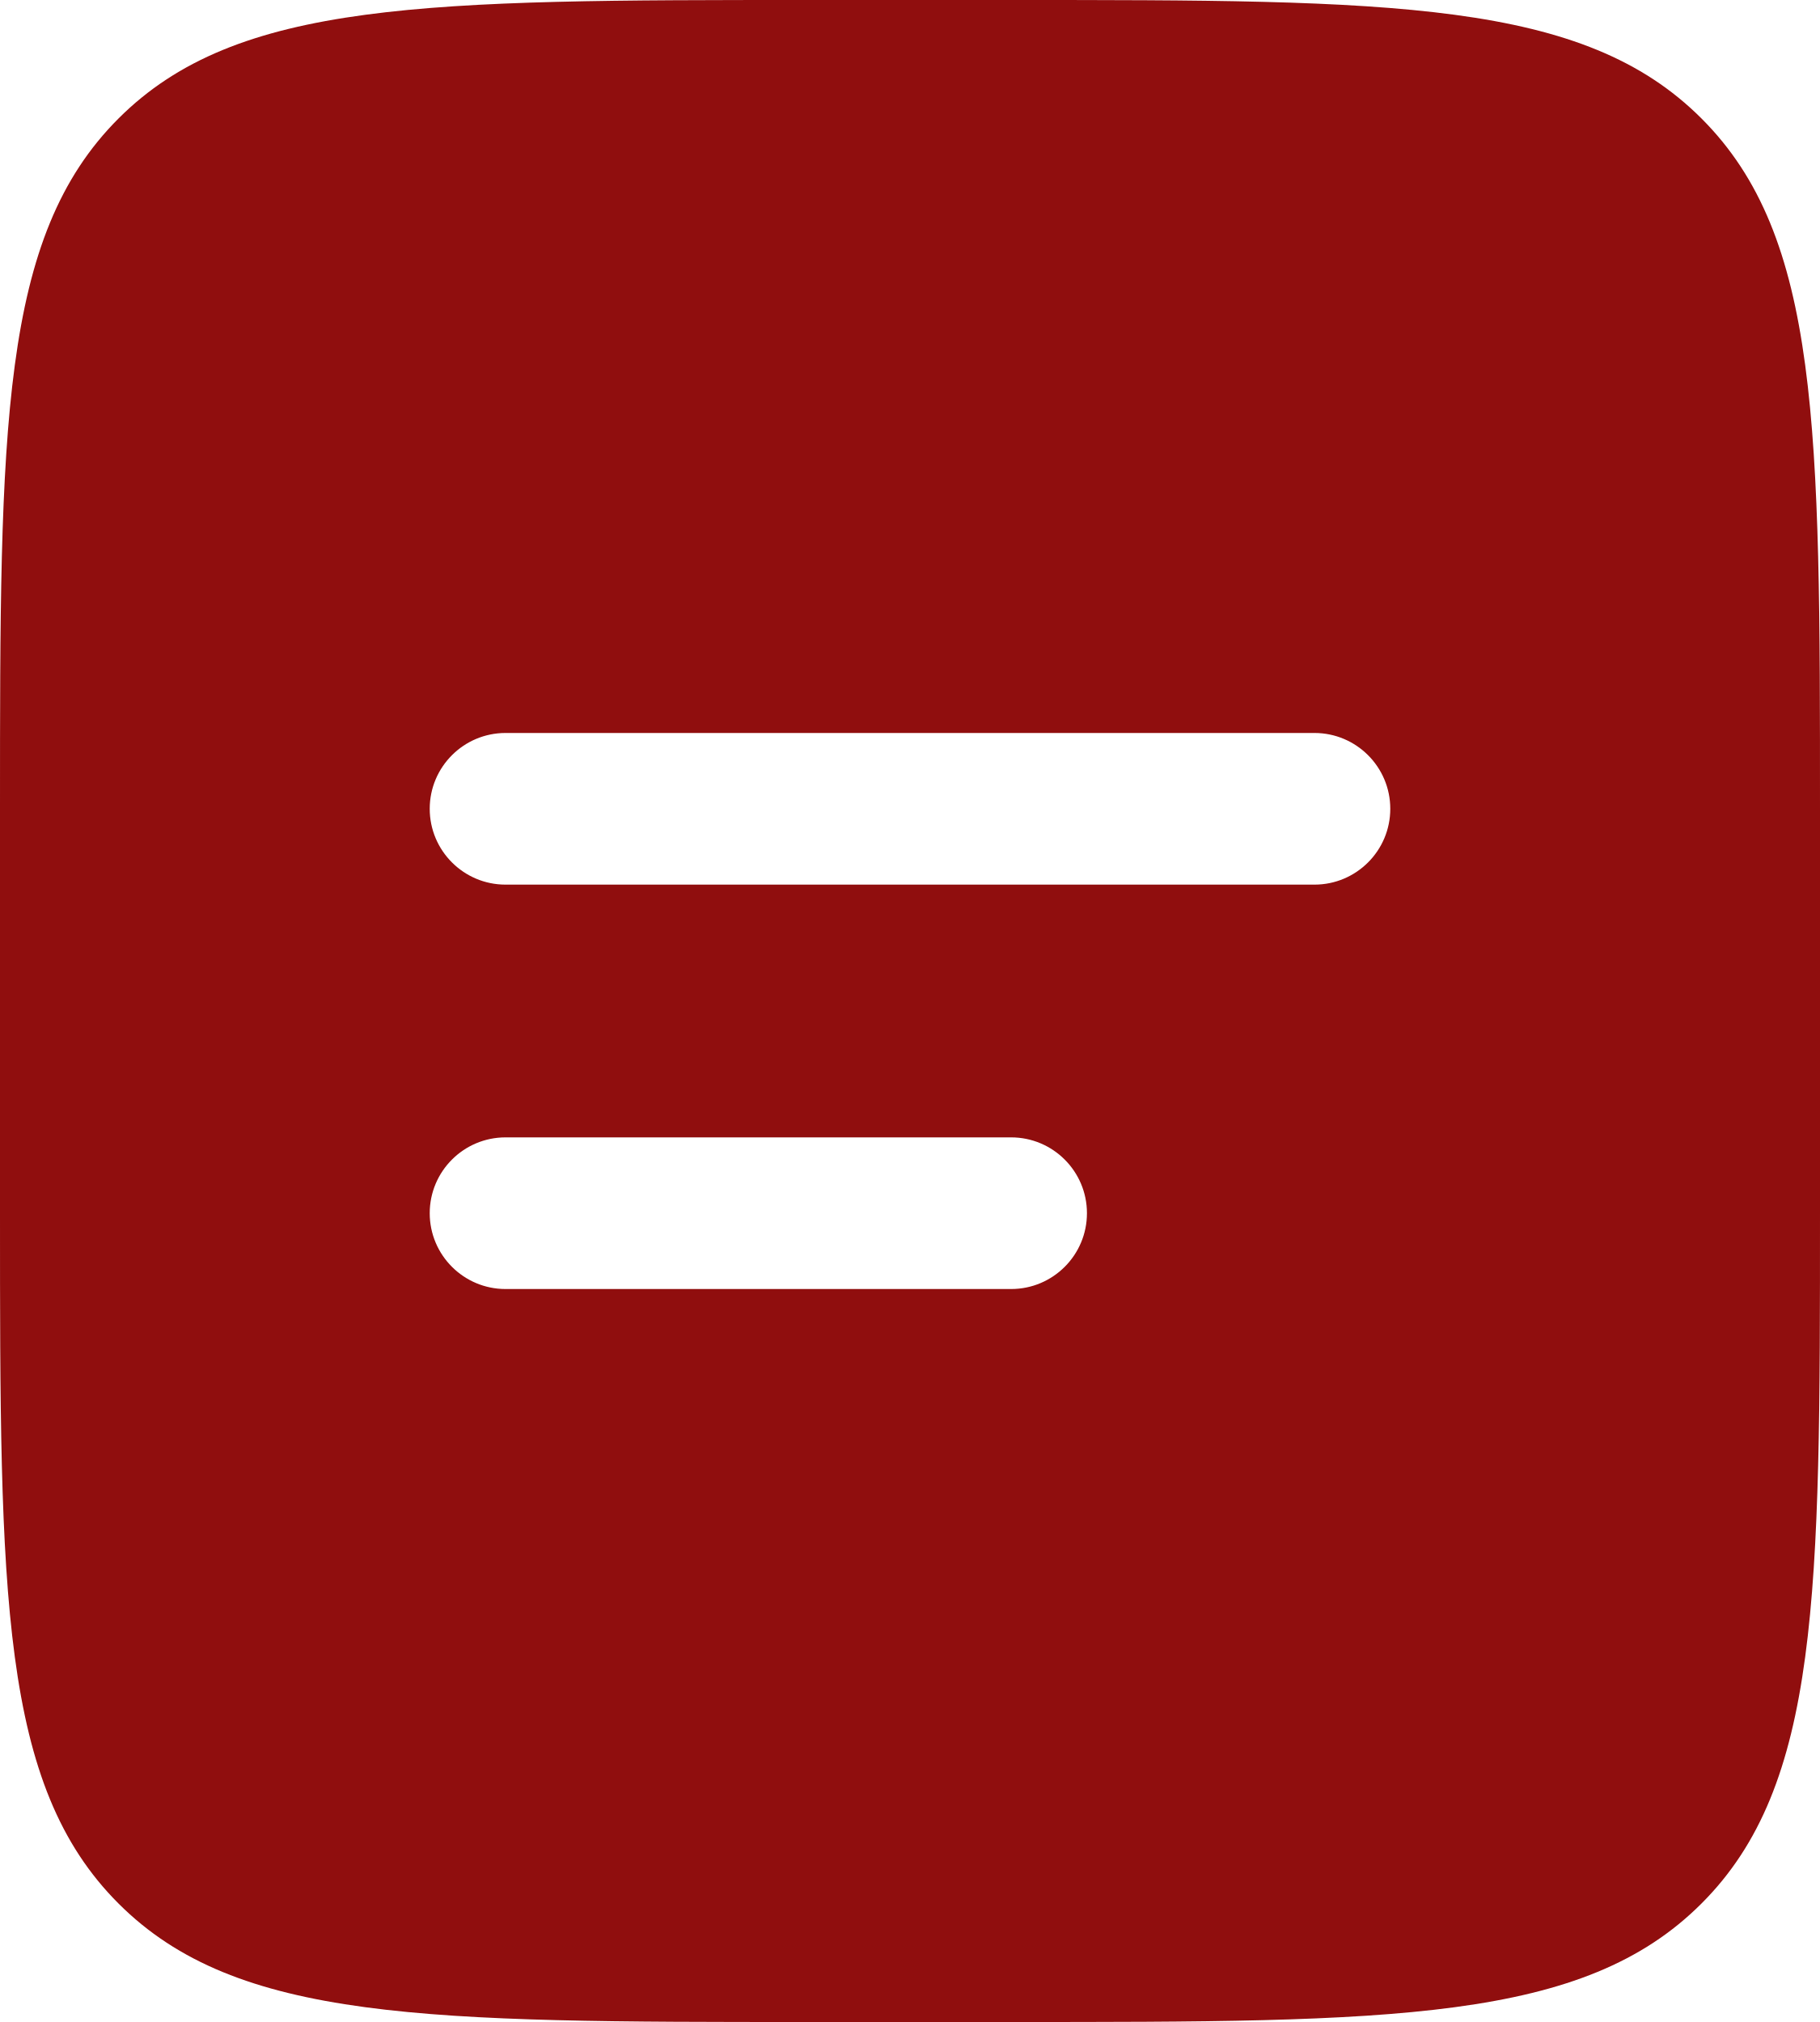
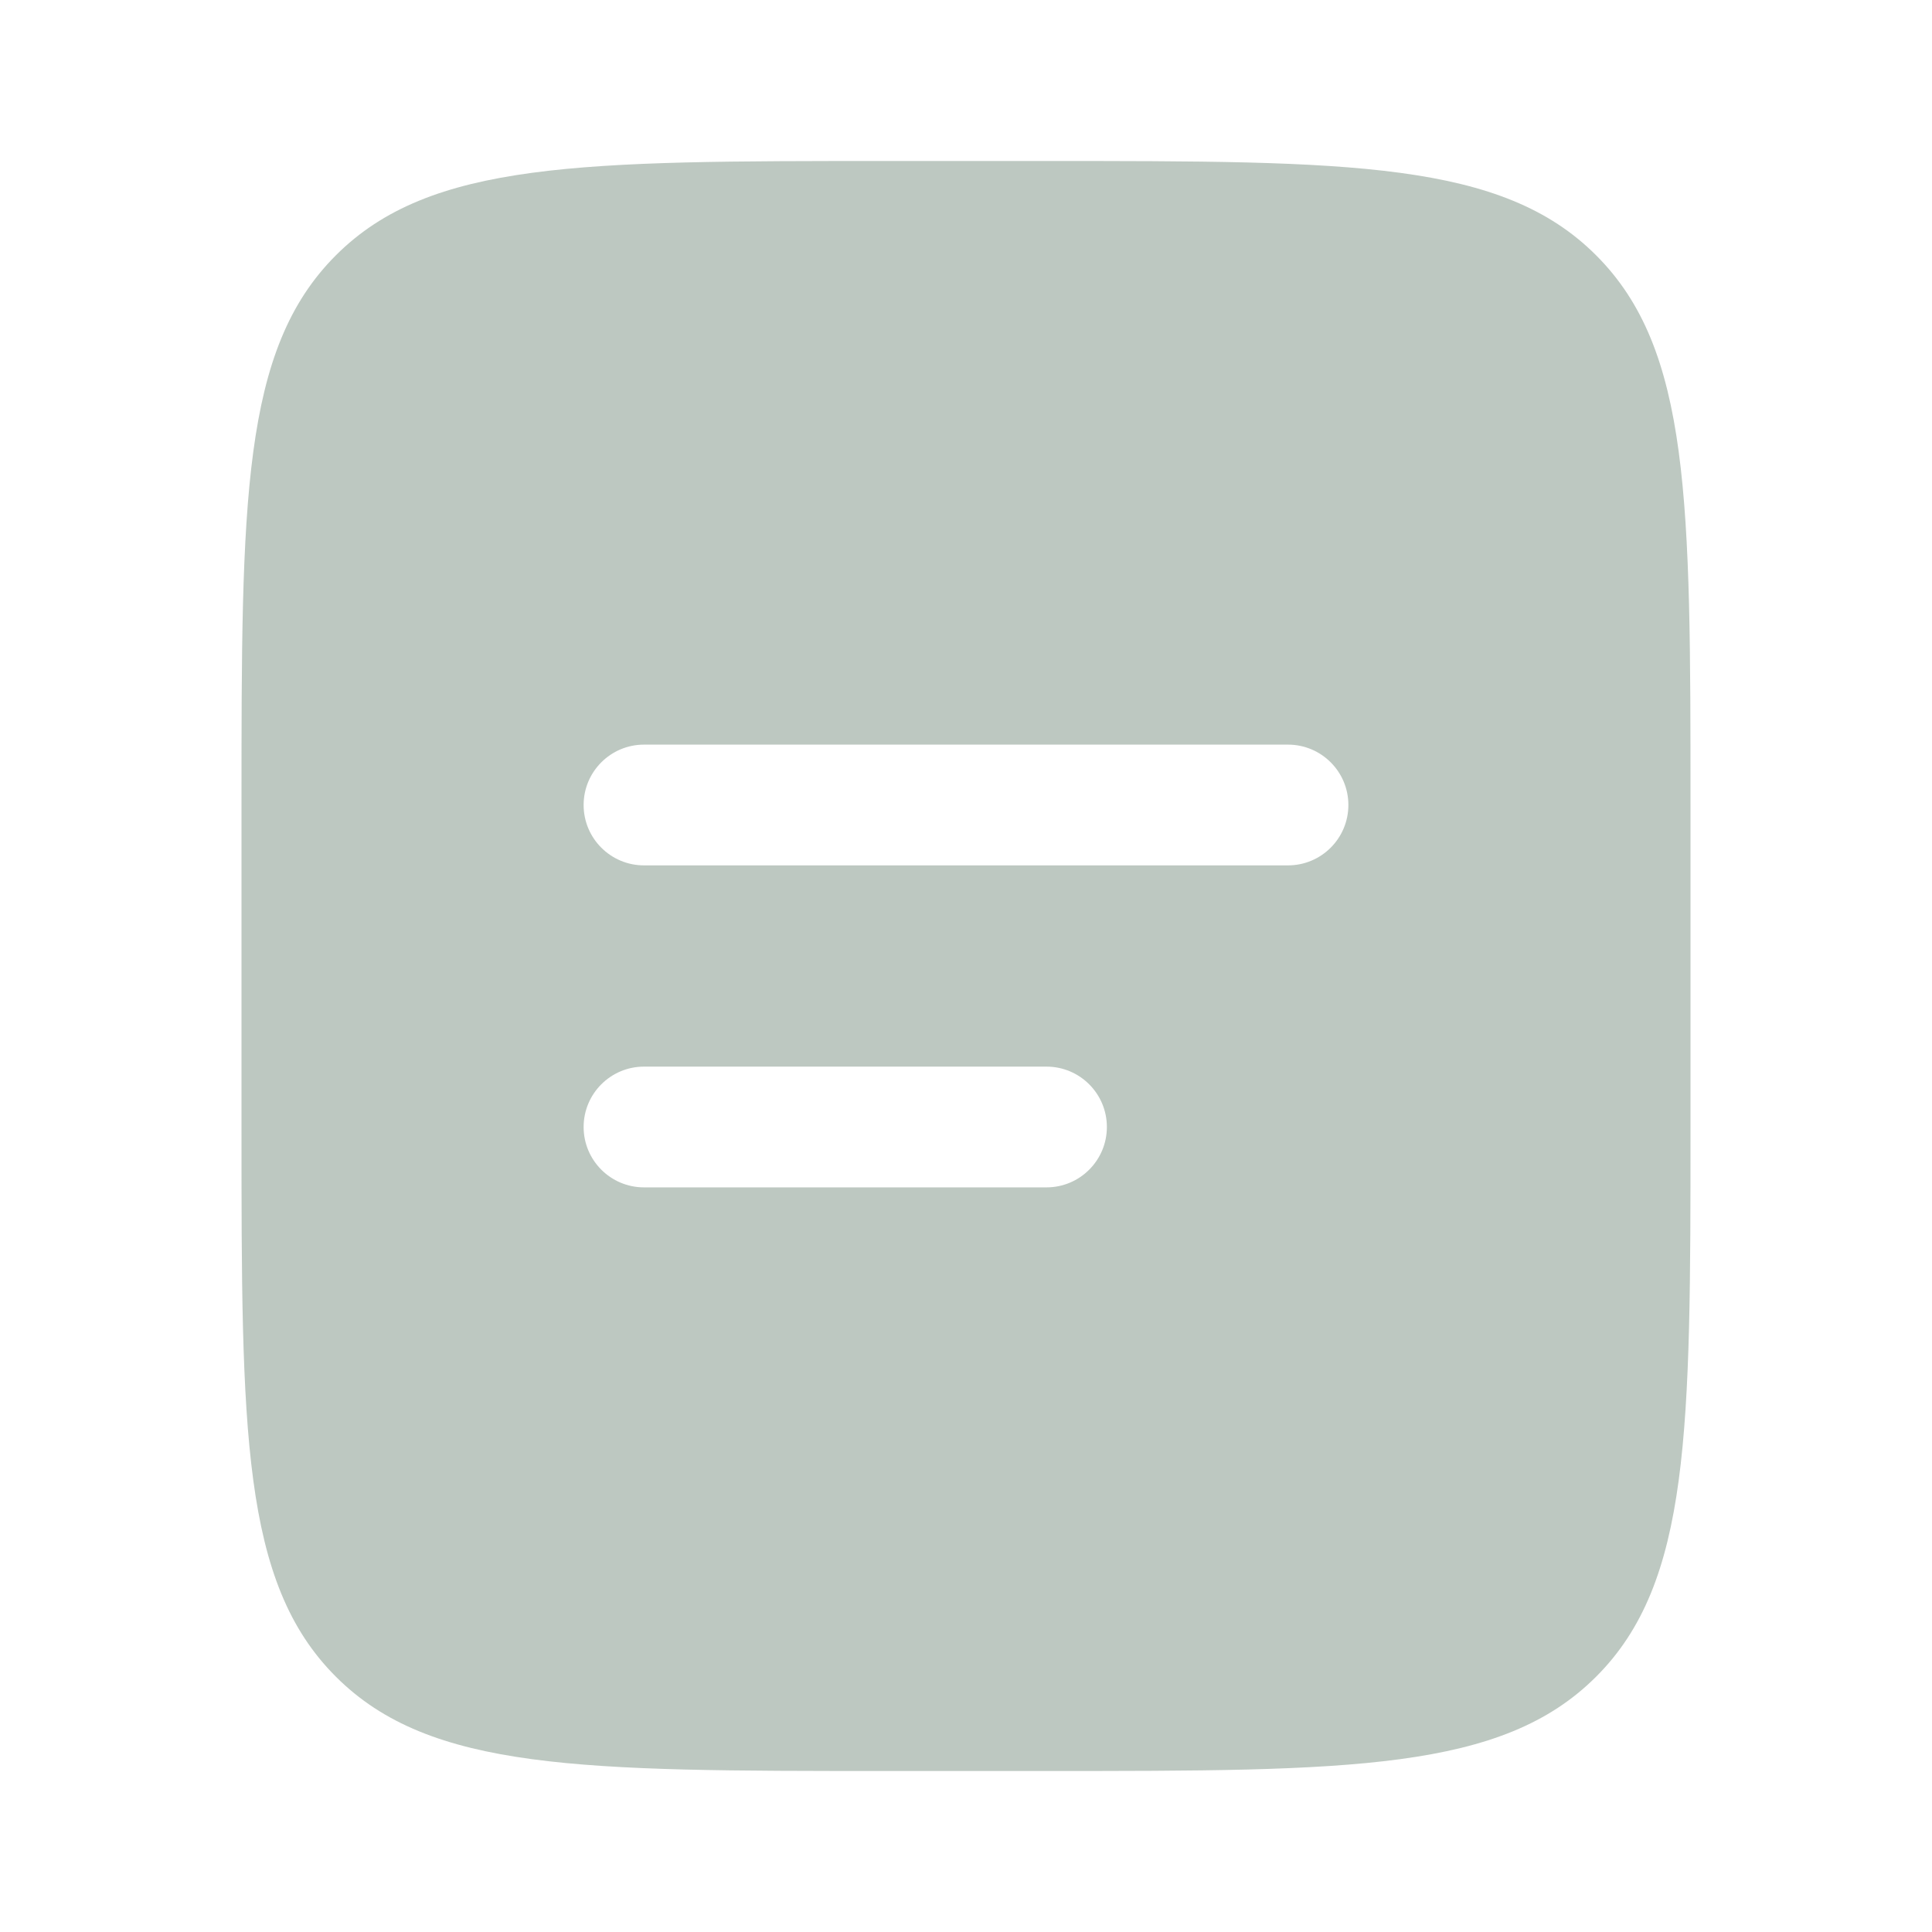
- <svg xmlns="http://www.w3.org/2000/svg" width="18" height="20" viewBox="0 0 18 20" fill="none">
-   <path fill-rule="evenodd" clip-rule="evenodd" d="M1.172 1.172C0 2.343 0 4.229 0 8V12C0 15.771 0 17.657 1.172 18.828C2.343 20 4.229 20 8 20H10C13.771 20 15.657 20 16.828 18.828C18 17.657 18 15.771 18 12V8C18 4.229 18 2.343 16.828 1.172C15.657 0 13.771 0 10 0H8C4.229 0 2.343 0 1.172 1.172ZM5 7.25C4.586 7.25 4.25 7.586 4.25 8C4.25 8.414 4.586 8.75 5 8.75H13C13.414 8.75 13.75 8.414 13.75 8C13.75 7.586 13.414 7.25 13 7.25H5ZM5 11.25C4.586 11.25 4.25 11.586 4.25 12C4.25 12.414 4.586 12.75 5 12.75H10C10.414 12.75 10.75 12.414 10.75 12C10.75 11.586 10.414 11.25 10 11.25H5Z" fill="#900E0E" />
+ <svg xmlns="http://www.w3.org/2000/svg" width="24" height="24" viewBox="0 0 24 24" fill="none">
+   <path fill-rule="evenodd" clip-rule="evenodd" d="M4.172 3.172C3 4.343 3 6.229 3 10V14C3 17.771 3 19.657 4.172 20.828C5.343 22 7.229 22 11 22H13C16.771 22 18.657 22 19.828 20.828C21 19.657 21 17.771 21 14V10C21 6.229 21 4.343 19.828 3.172C18.657 2 16.771 2 13 2H11C7.229 2 5.343 2 4.172 3.172ZM8 9.25C7.586 9.25 7.25 9.586 7.25 10C7.25 10.414 7.586 10.75 8 10.75H16C16.414 10.75 16.75 10.414 16.75 10C16.75 9.586 16.414 9.25 16 9.25H8ZM8 13.25C7.586 13.25 7.25 13.586 7.25 14C7.25 14.414 7.586 14.75 8 14.75H13C13.414 14.75 13.75 14.414 13.75 14C13.75 13.586 13.414 13.25 13 13.25H8Z" fill="#BDC8C1" />
</svg>
